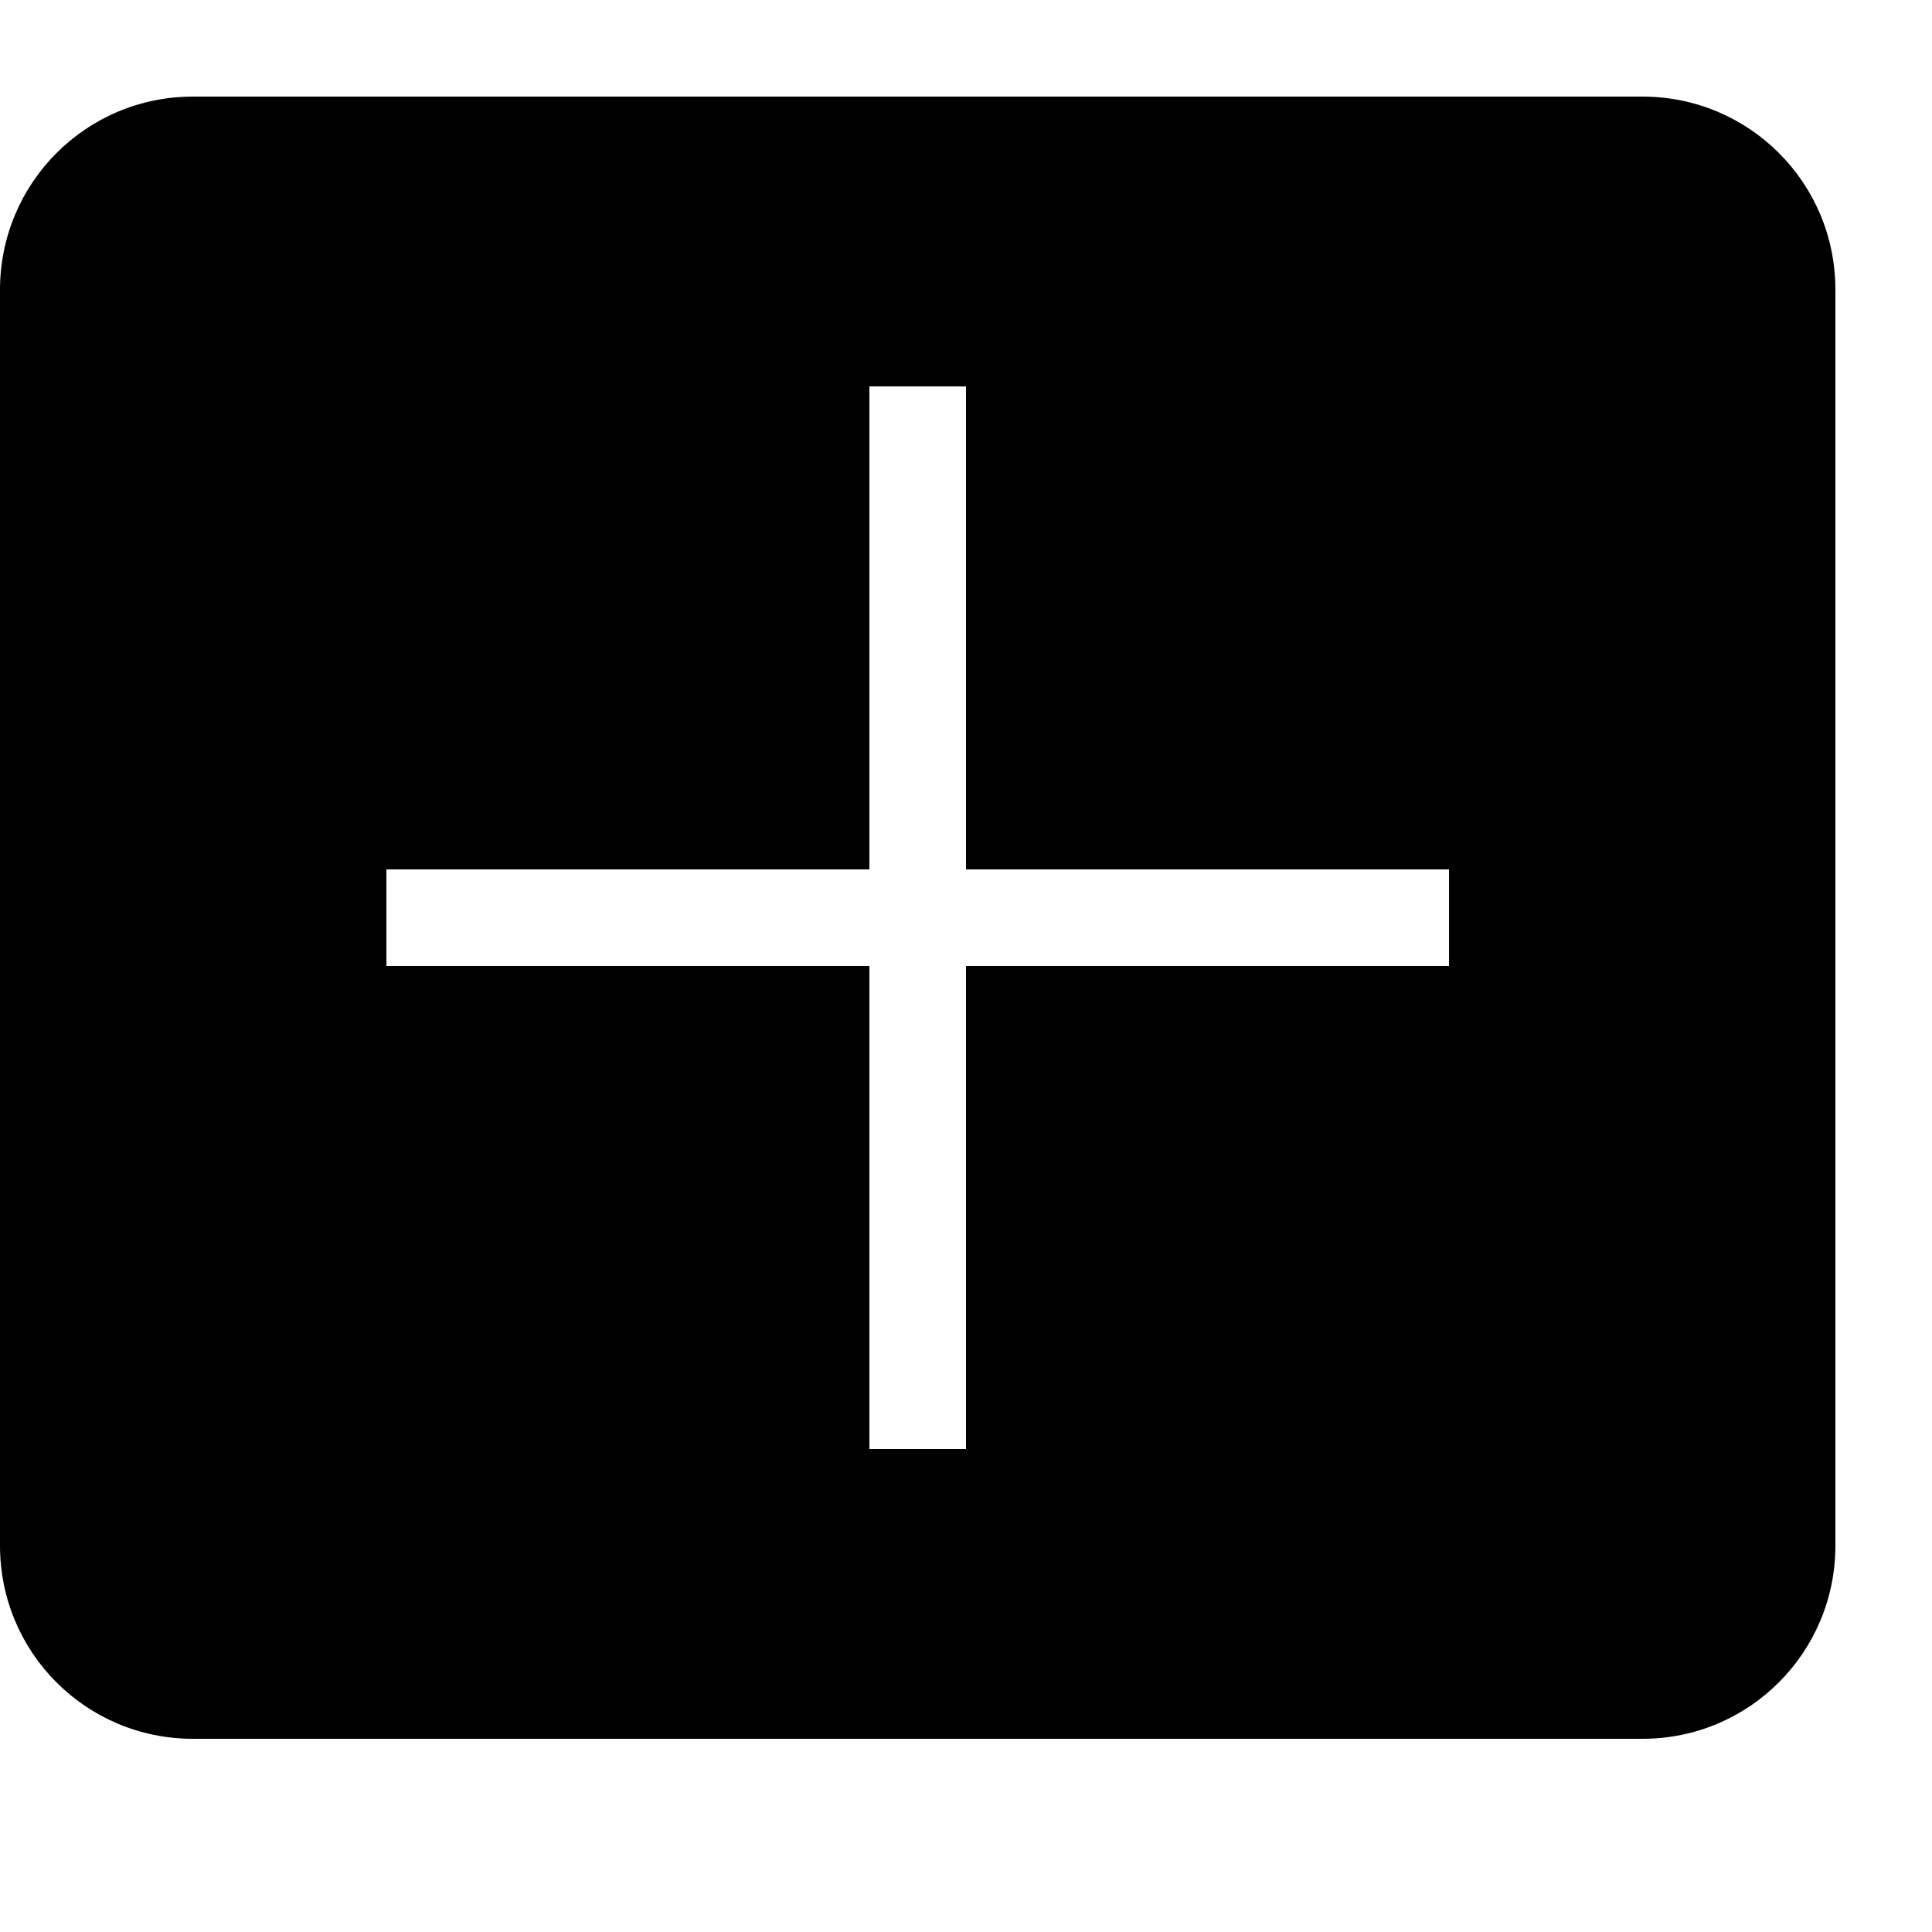
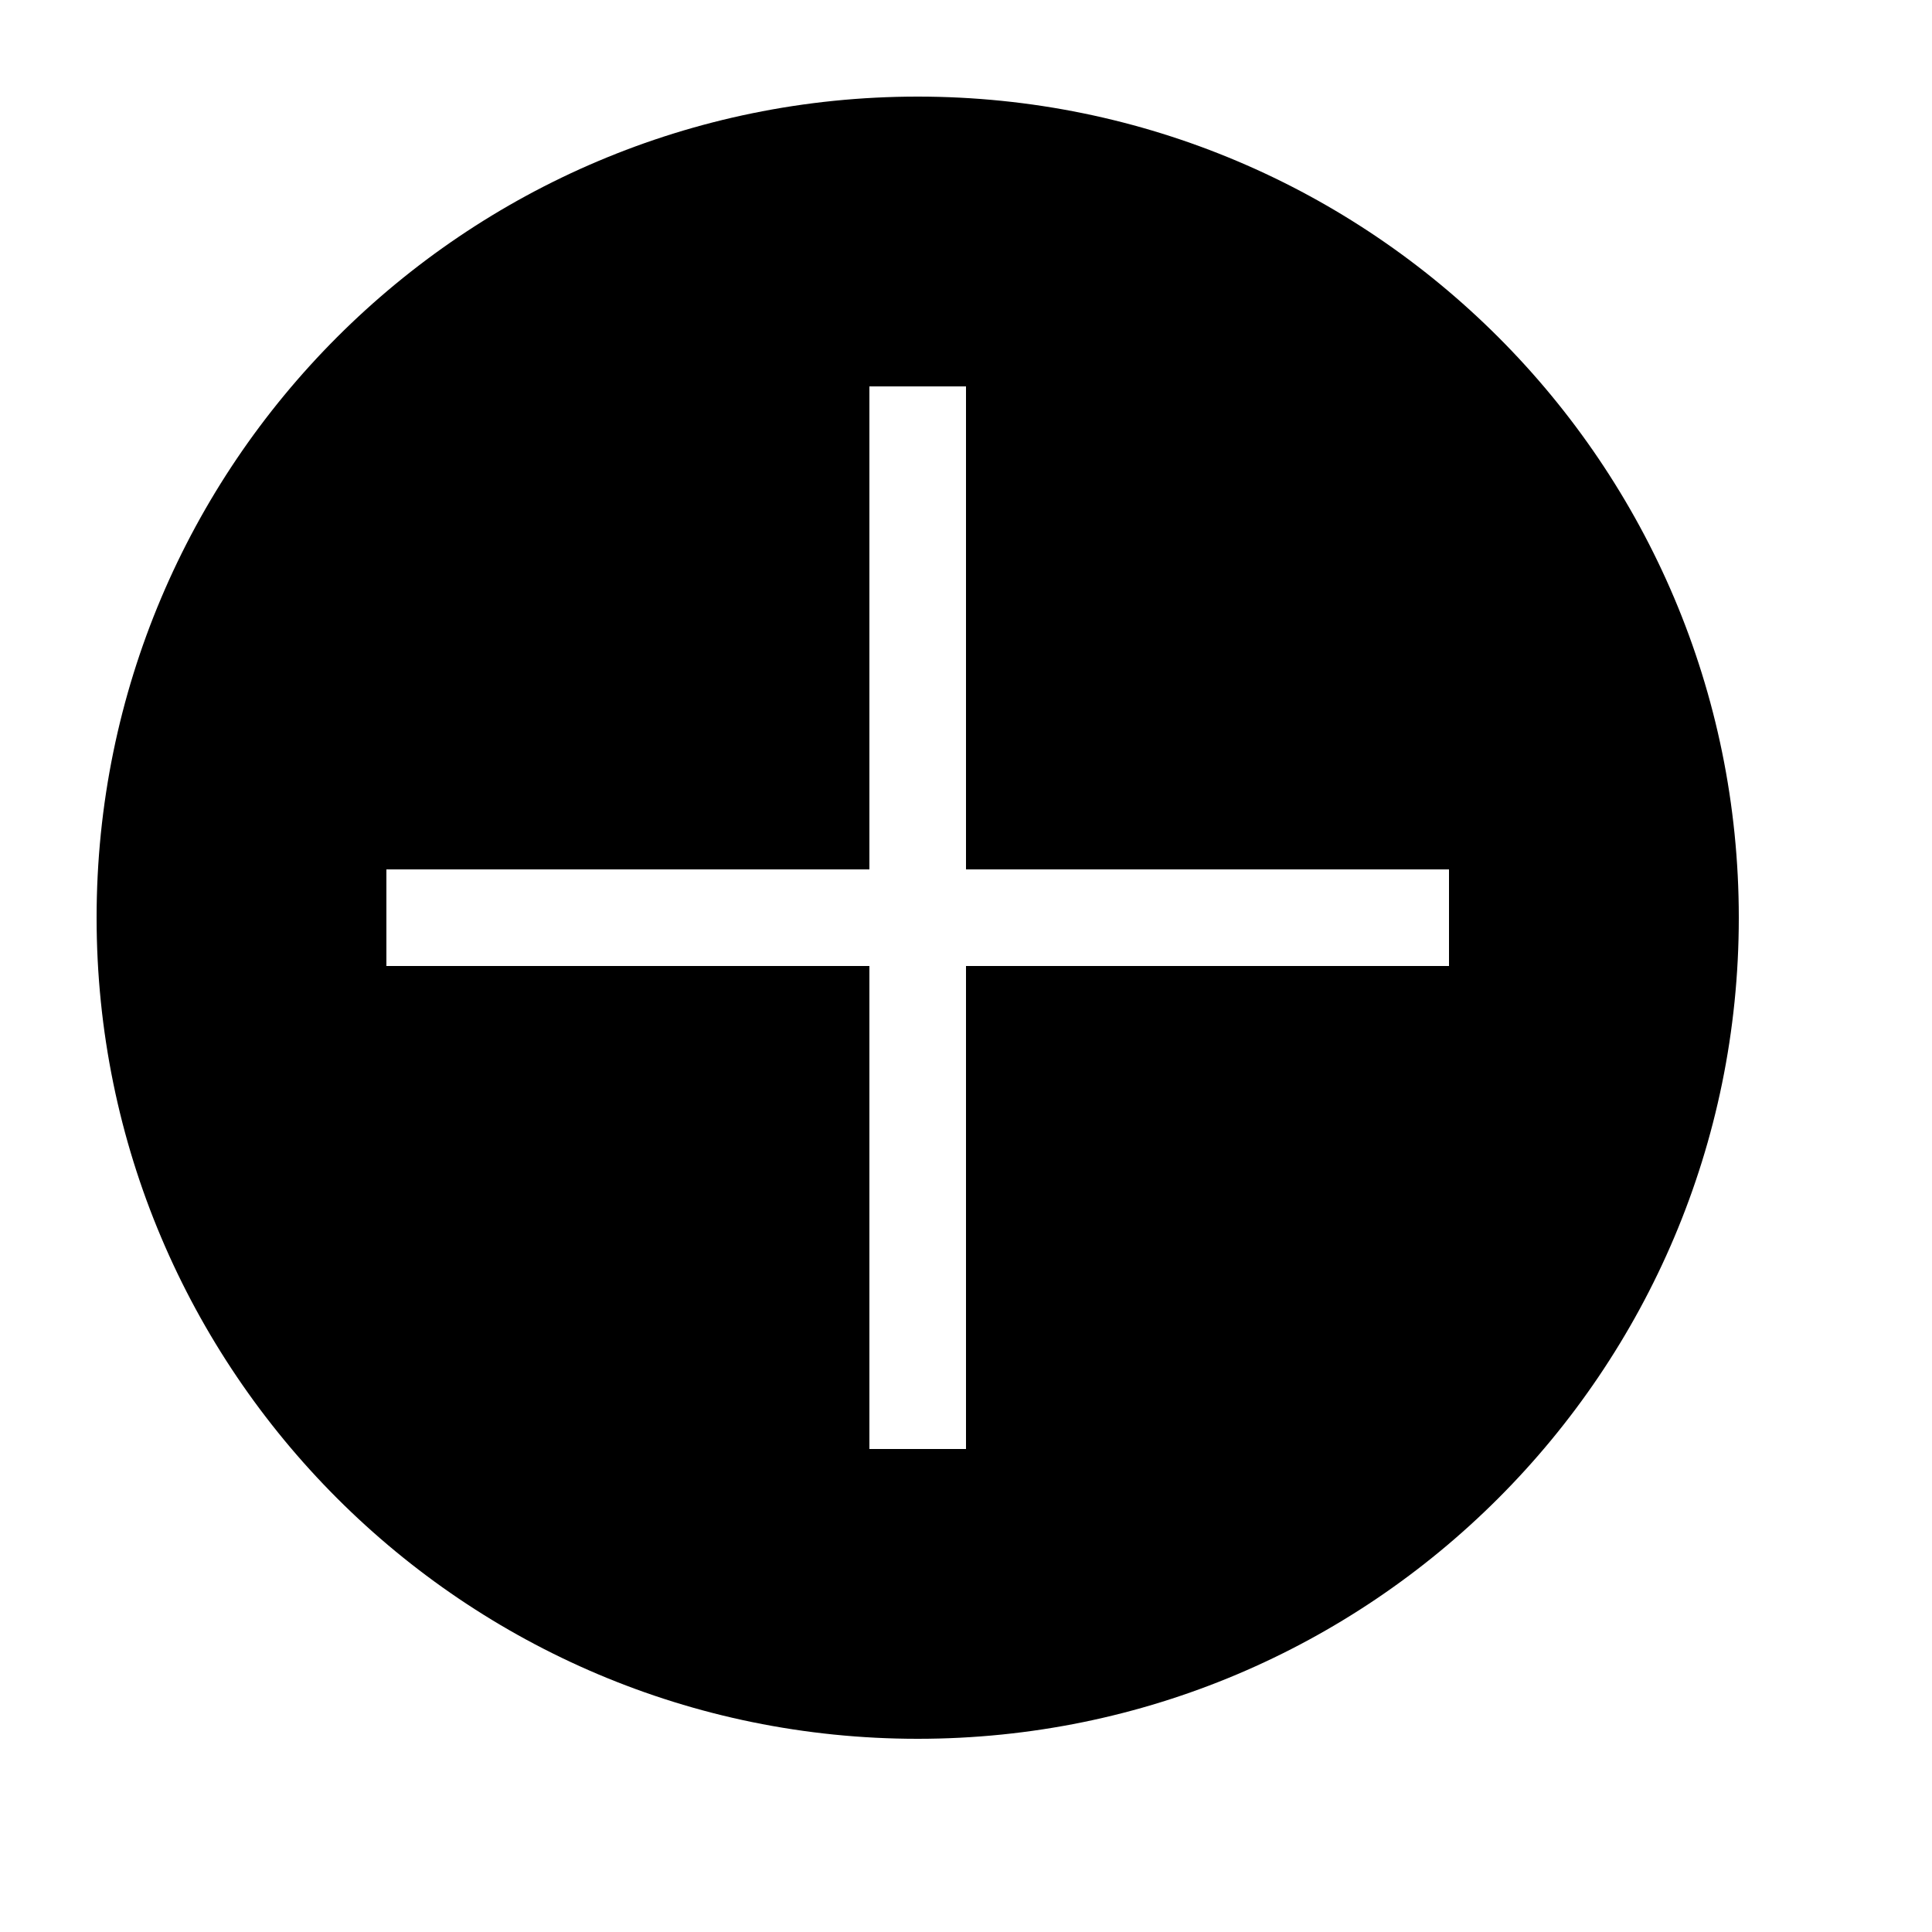
- <svg xmlns="http://www.w3.org/2000/svg" width="20px" height="20px" viewBox="0 0 20 20" version="1.1">
-   <defs />
-   <g id="Page-3" stroke="none" stroke-width="1" fill="none" fill-rule="evenodd">
-     <g id="Icons" transform="translate(-397, -136)" fill="#000000">
-       <g id="Group-7" transform="translate(397, 137)">
-         <path d="M0,2 C0,0.895 0.891,0 1.997,0 L17.003,0 C18.106,0 19,0.89 19,2 L19,15 C19,16.105 18.109,17 17.003,17 L1.997,17 C0.894,17 0,16.11 0,15 L0,2 Z M10,3 L9,3 L9,8 L4,8 L4,9 L9,9 L9,14 L10,14 L10,9 L15,9 L15,8 L10,8 L10,3 Z" id="Combined-Shape" />
-       </g>
-     </g>
-   </g>
+ <svg xmlns="http://www.w3.org/2000/svg" width="20" height="20" viewBox="0 0 20 20">
+   <path d="M9.5,1 C14.194,1 18,4.806 18,9.5 C18,14.194 14.194,18 9.5,18 C4.806,18 1,14.194 1,9.5 C1,4.806 4.806,1 9.5,1 Z M10,4 L9,4 L9,9 L4,9 L4,10 L9,10 L9,15 L10,15 L10,10 L15,10 L15,9 L10,9 L10,4 Z" />
</svg>
